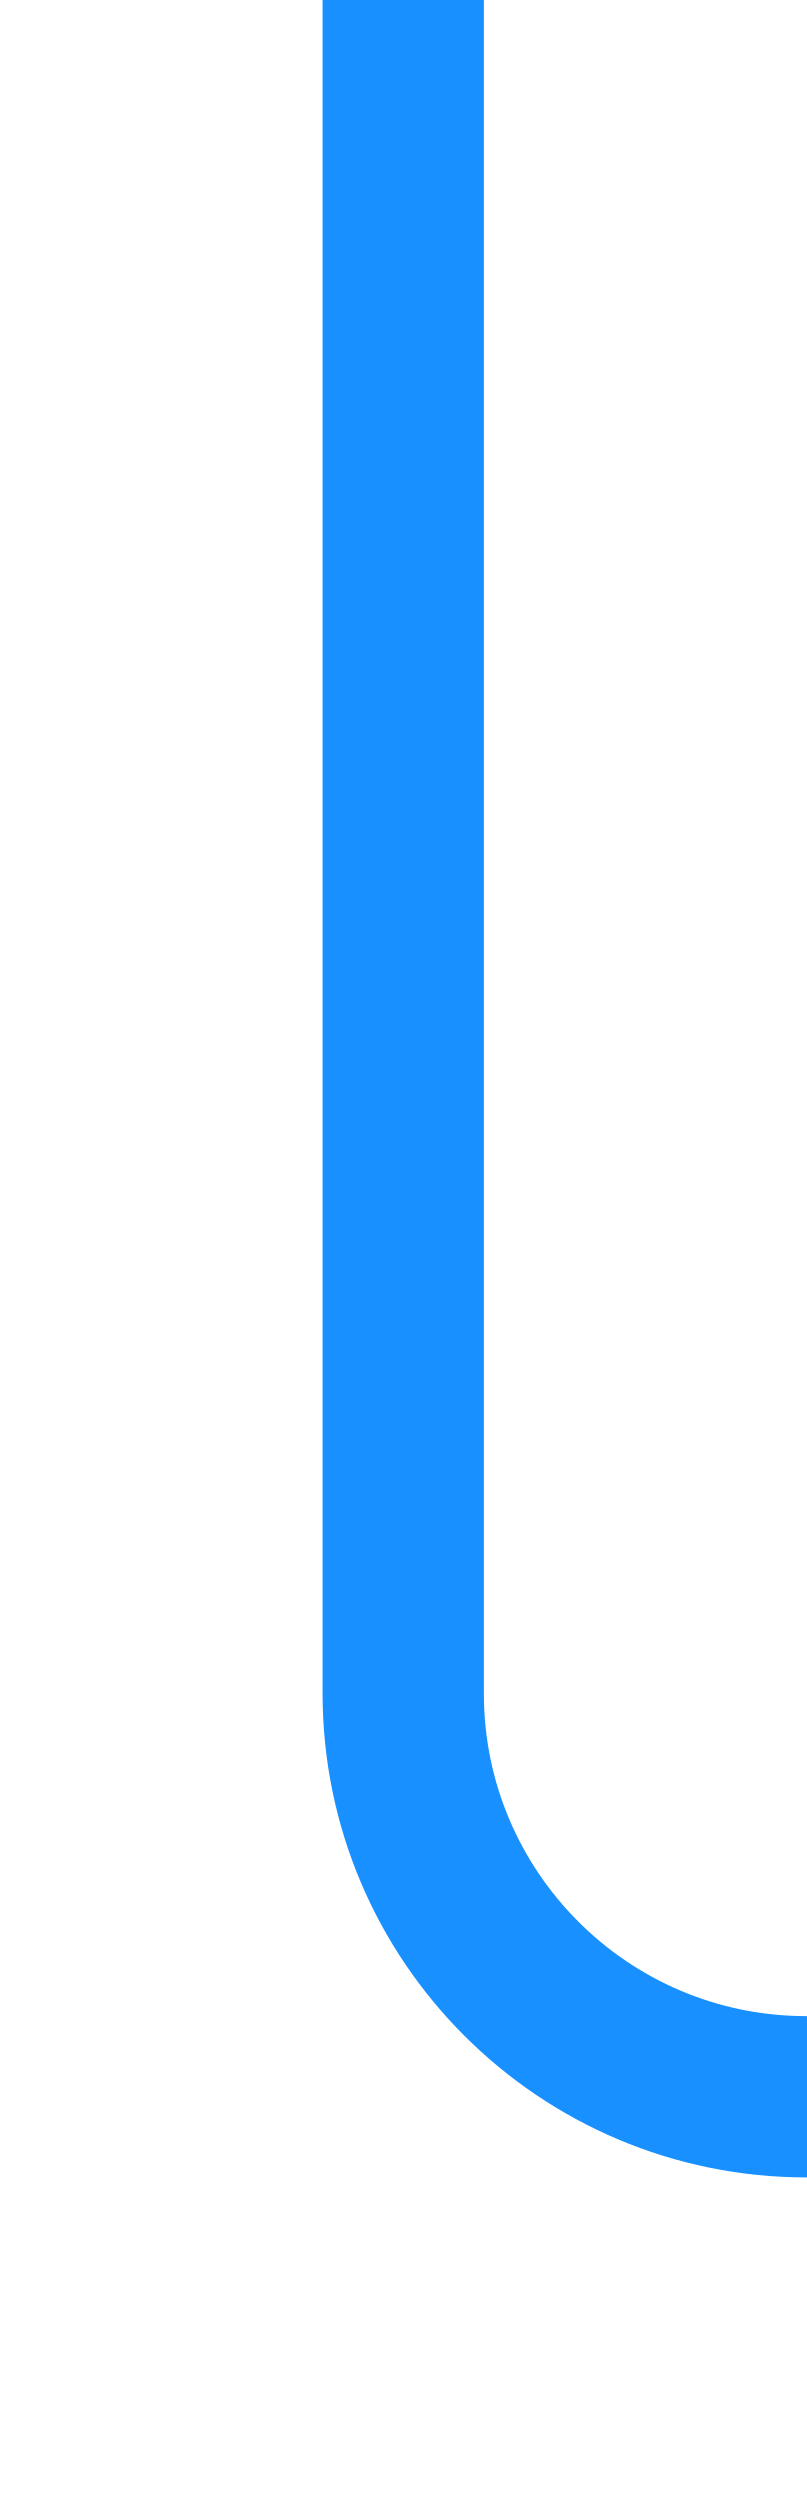
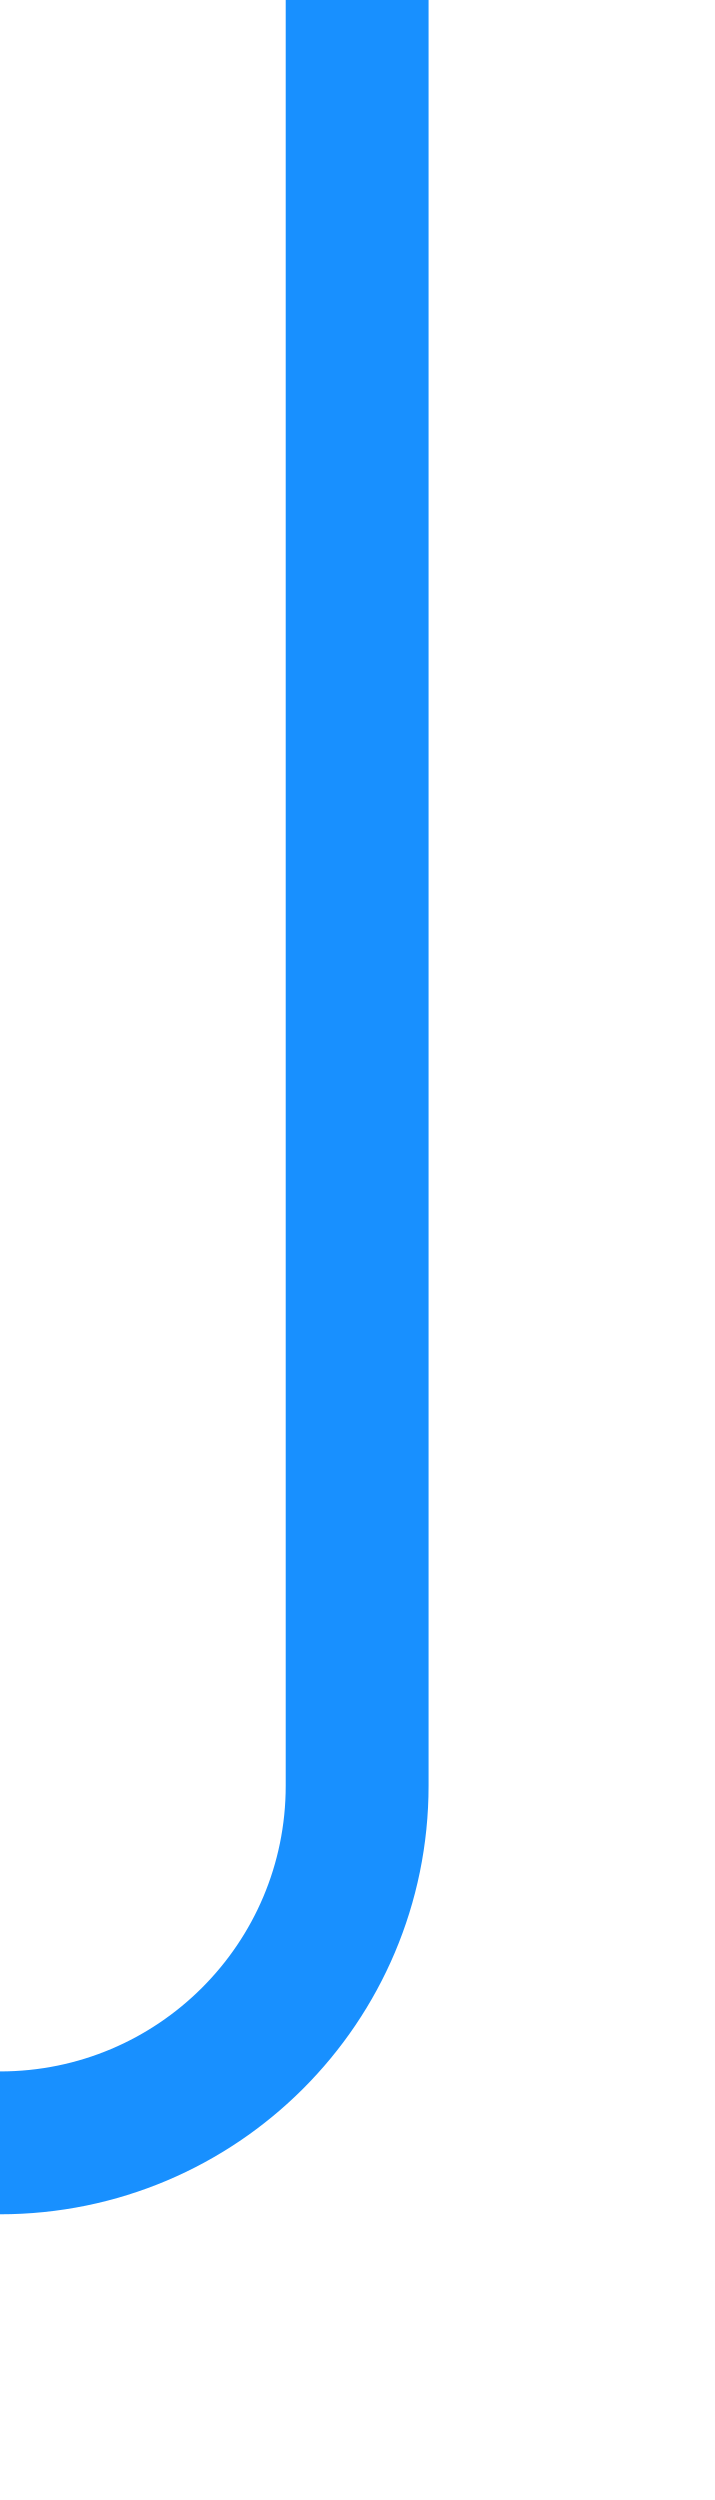
- <svg xmlns="http://www.w3.org/2000/svg" version="1.1" width="10px" height="31px" preserveAspectRatio="xMidYMin meet" viewBox="595 494  8 31">
-   <path d="M 599 494  L 599 515  A 5 5 0 0 0 604 520 L 677 520  A 5 5 0 0 1 682 525 L 682 553  " stroke-width="2" stroke="#1890ff" fill="none" />
-   <path d="M 686.293 547.893  L 682 552.186  L 677.707 547.893  L 676.293 549.307  L 681.293 554.307  L 682 555.014  L 682.707 554.307  L 687.707 549.307  L 686.293 547.893  Z " fill-rule="nonzero" fill="#1890ff" stroke="none" />
+ <svg xmlns="http://www.w3.org/2000/svg" version="1.1" width="10px" height="35px" preserveAspectRatio="xMidYMin meet" viewBox="595 494  8 35">
+   <path d="M 599 494  L 599 519  A 5 5 0 0 1 594 524 L 525 524  A 5 5 0 0 0 520 529 L 520 553  " stroke-width="2" stroke="#1890ff" fill="none" />
+   <path d="M 524.293 547.893  L 520 552.186  L 515.707 547.893  L 514.293 549.307  L 519.293 554.307  L 520 555.014  L 520.707 554.307  L 525.707 549.307  L 524.293 547.893  Z " fill-rule="nonzero" fill="#1890ff" stroke="none" />
</svg>
